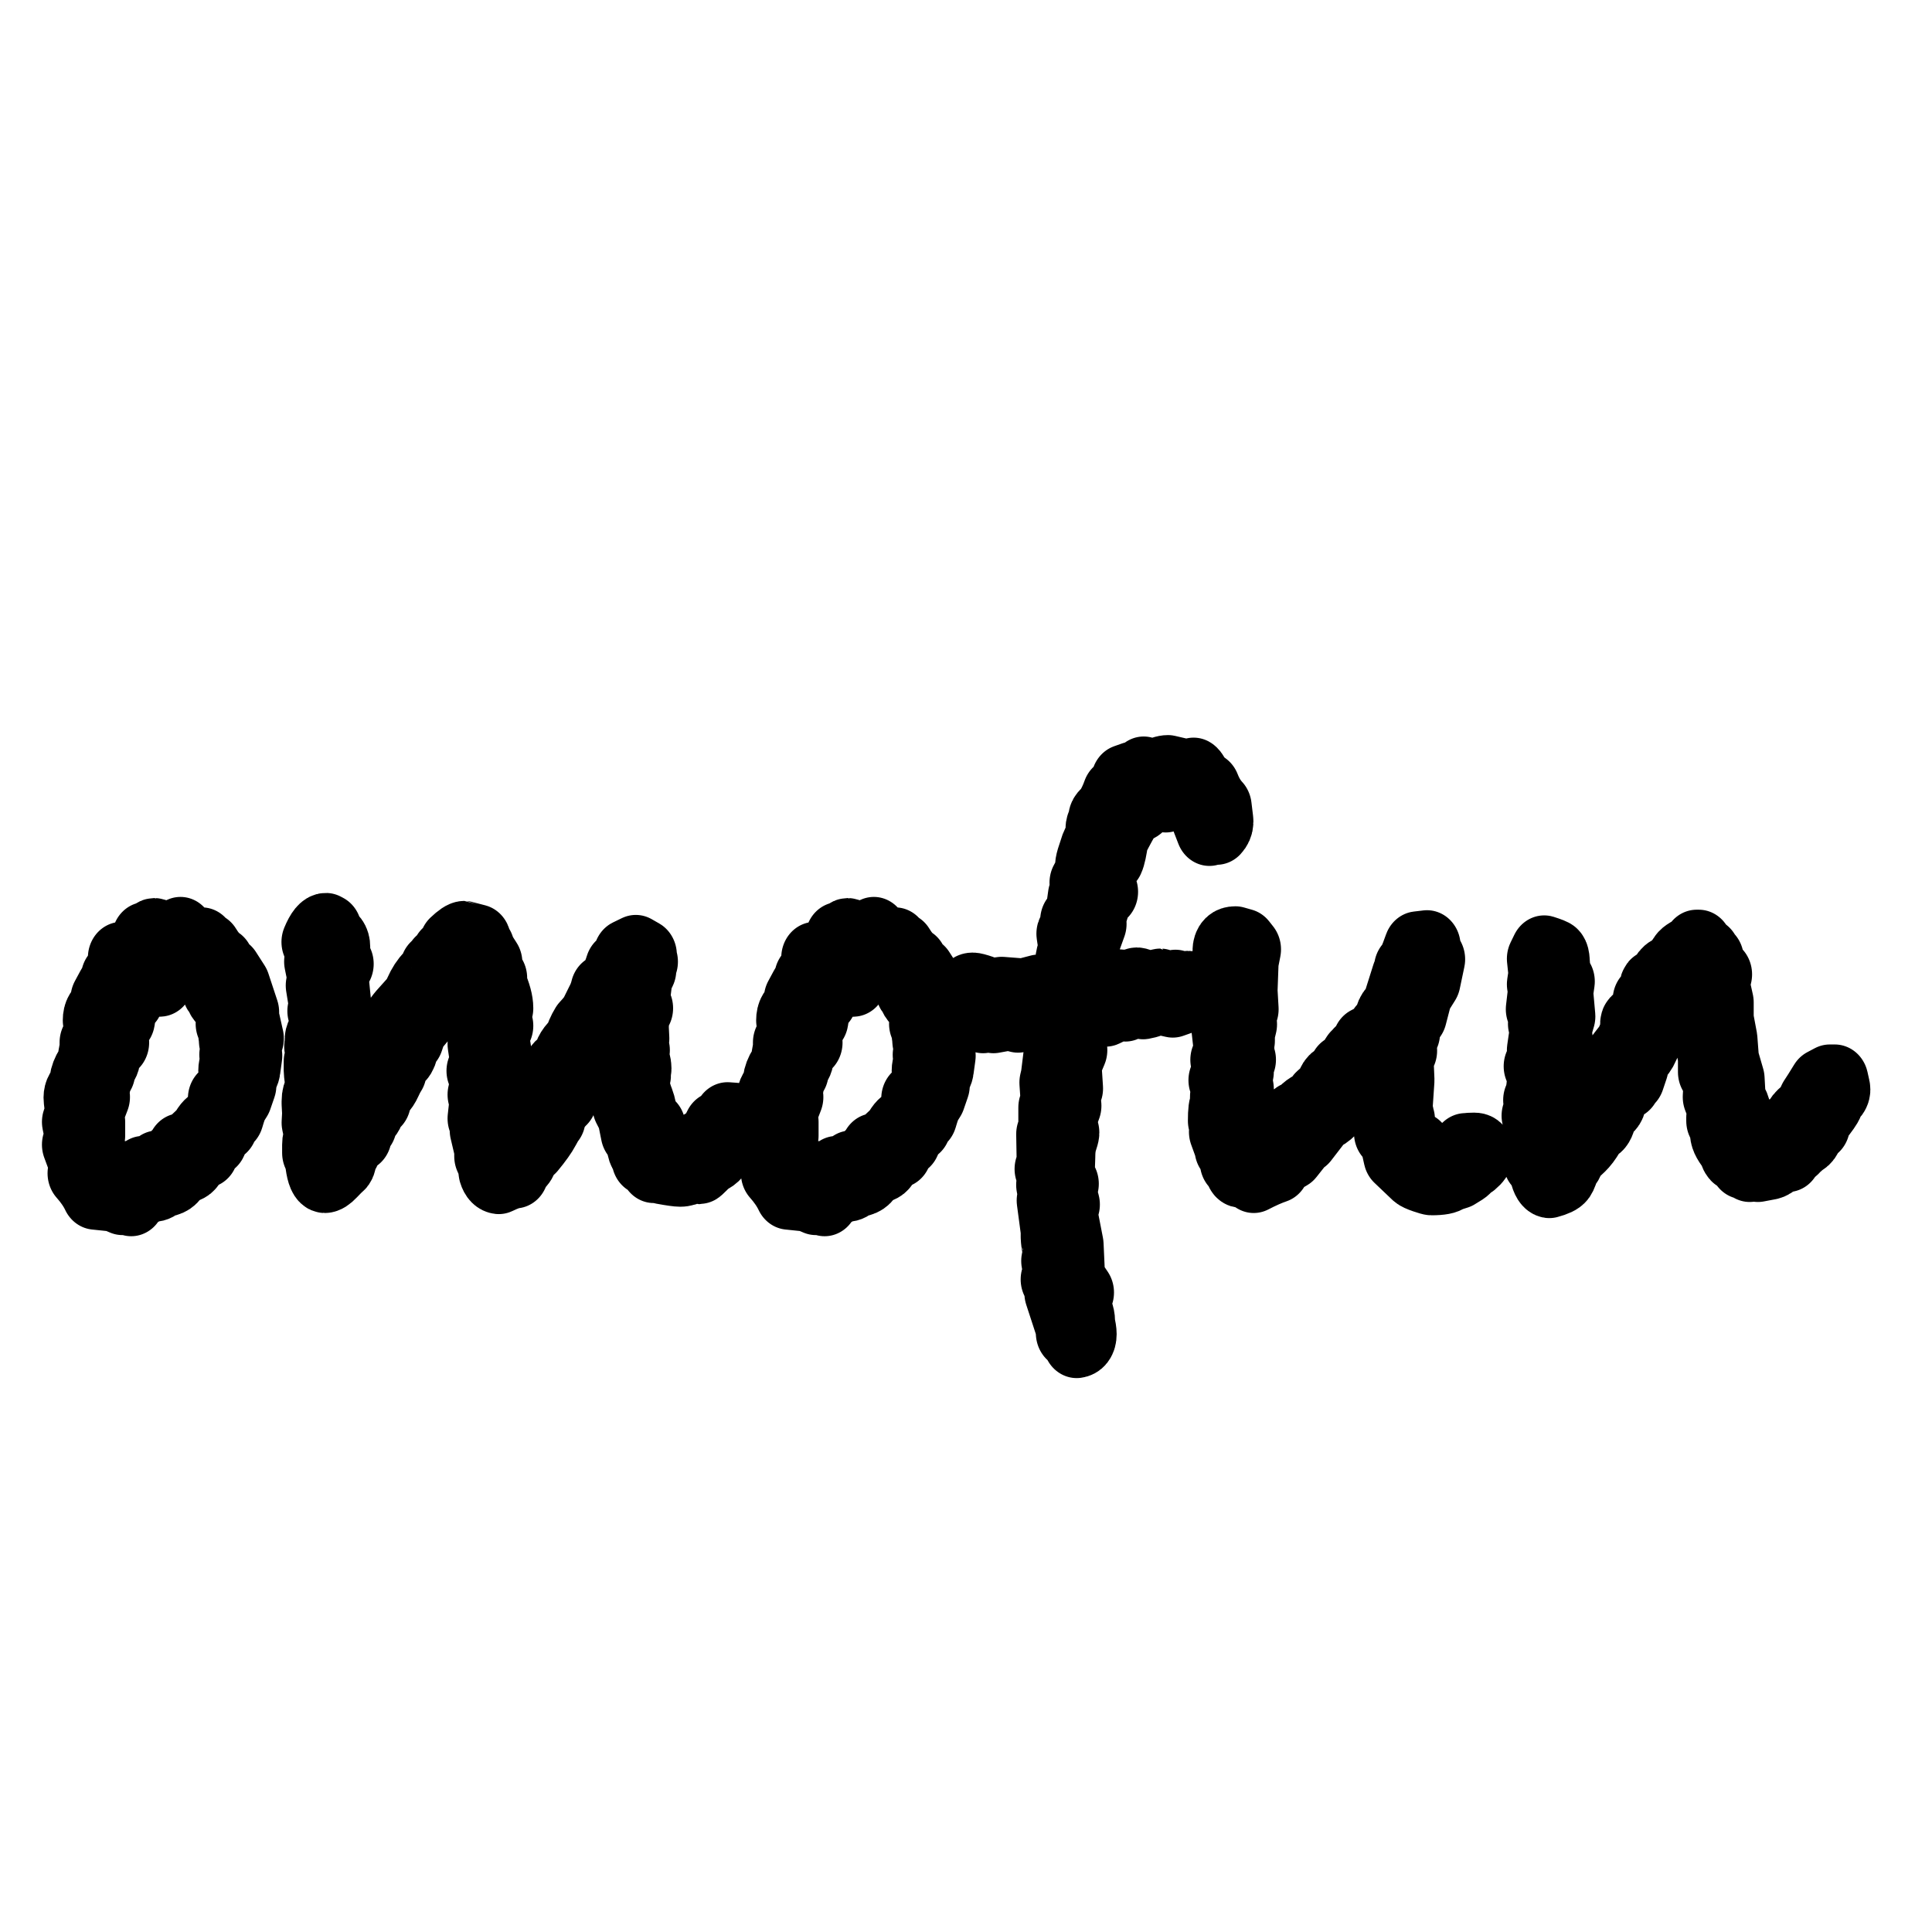
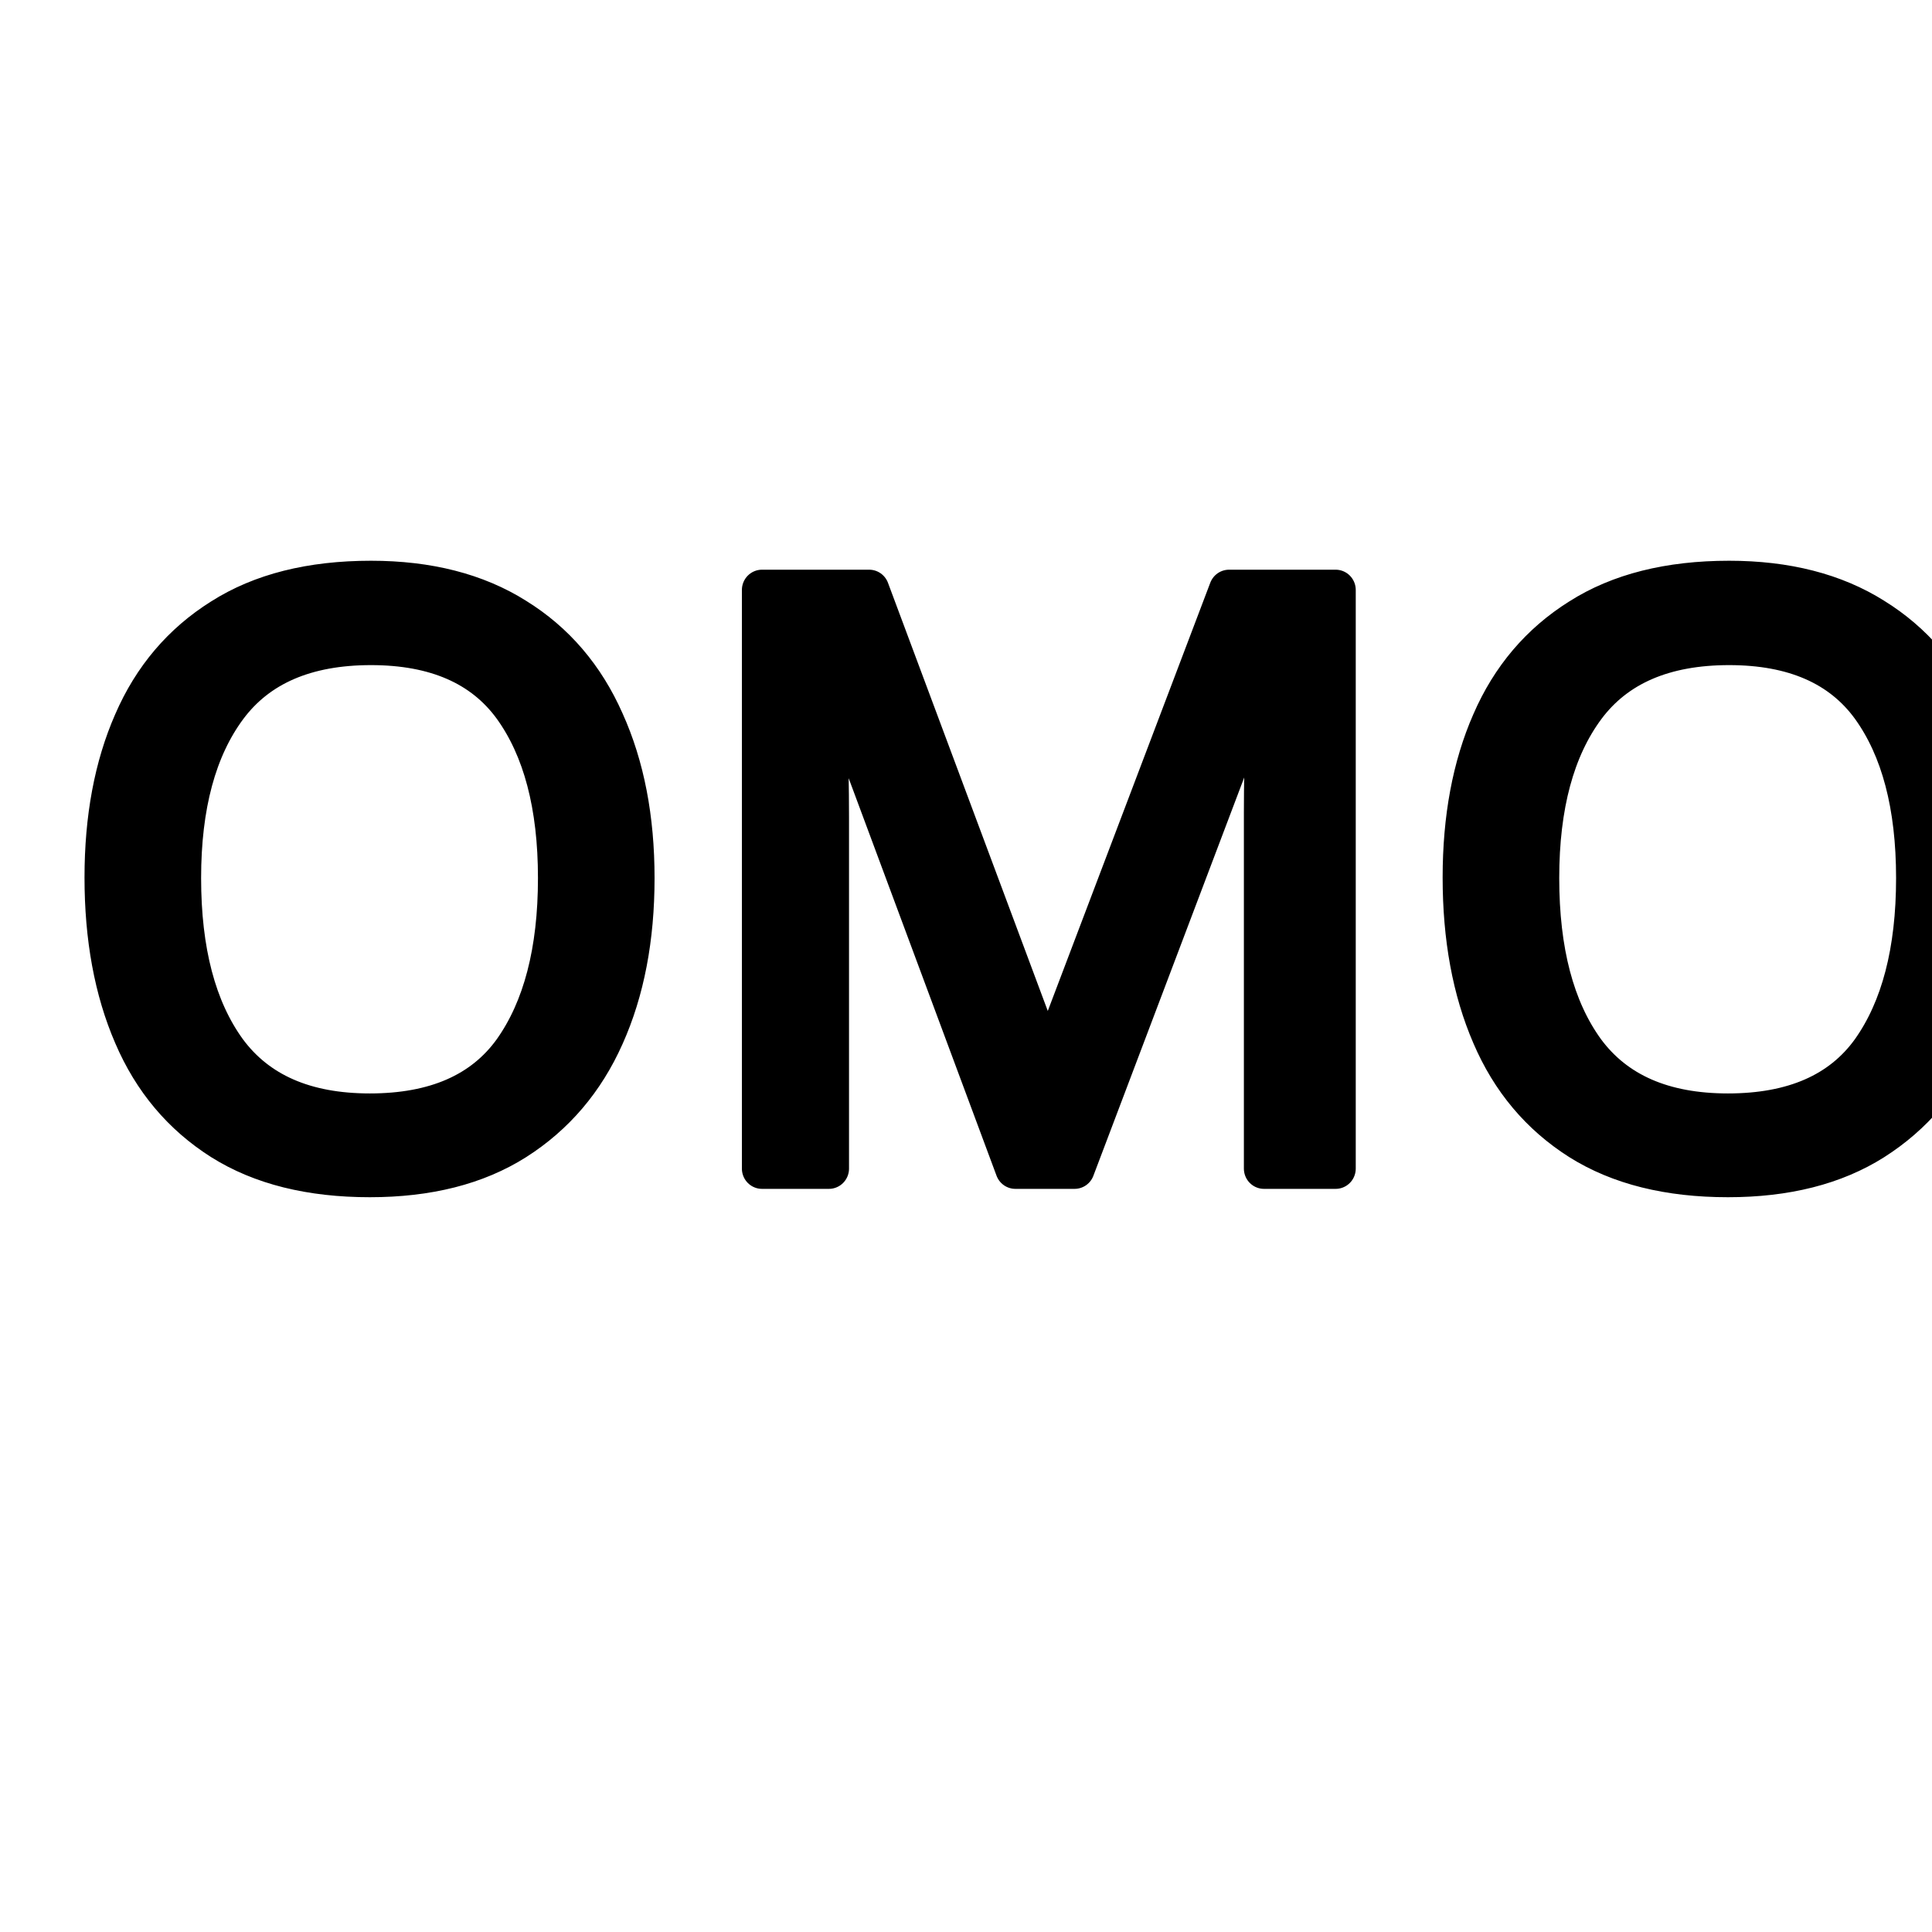
<svg xmlns="http://www.w3.org/2000/svg" width="192" height="192" viewBox="0 0 50.8 50.8" version="1.1" id="svg1">
  <defs id="defs1">
    <linearGradient id="linearGradient4">
      <stop style="stop-color:#000000;stop-opacity:1;" offset="0" id="stop4" />
      <stop style="stop-color:#000000;stop-opacity:0;" offset="1" id="stop5" />
    </linearGradient>
  </defs>
  <g id="layer1">
-     <path style="font-size:14.817px;font-family:'Bradley Hand ITC';-inkscape-font-specification:'Bradley Hand ITC, Normal';stroke:#000000;stroke-width:1.821;stroke-linecap:round;stroke-linejoin:round" d="m 6.787,26.478 -0.101,0.311 0.058,0.13 -0.051,0.347 q -0.007,0.065 -0.109,0.232 v 0.174 l -0.109,0.297 -0.087,0.13 q -0.043,0.051 -0.145,0.376 l -0.109,0.043 -0.058,0.195 -0.159,0.101 -0.123,0.268 -0.217,0.101 -0.022,0.195 -0.188,0.072 q -0.137,0.181 -0.181,0.232 -0.036,0.051 -0.195,0.101 -0.152,0.051 -0.203,0.087 -0.036,0.232 -0.412,0.26 -0.087,0.109 -0.21,0.109 -0.036,0 -0.116,-0.029 -0.203,0.181 -0.376,0.217 l -0.116,0.181 -0.195,-0.116 -0.043,0.087 -0.217,-0.087 -0.521,-0.051 Q 2.453,30.182 2.2,29.914 l 0.058,-0.195 -0.21,-0.535 0.087,-0.174 -0.087,-0.405 0.087,-0.232 q 0,-0.036 -0.022,-0.188 -0.022,-0.159 -0.022,-0.203 0,-0.152 0.152,-0.246 v -0.08 q 0,-0.166 0.087,-0.326 h 0.087 Q 2.526,27.209 2.526,27.049 L 2.482,26.948 2.526,26.724 V 26.579 q 0.13,-0.159 0.13,-0.326 l -0.043,-0.239 q 0,-0.109 0.043,-0.174 0.224,-0.116 0.224,-0.224 0,-0.072 -0.058,-0.152 l 0.145,-0.253 q 0.029,-0.058 0.087,-0.094 0.065,-0.036 0.08,-0.051 l -0.029,-0.145 q 0.232,-0.022 0.232,-0.239 0,-0.13 -0.043,-0.268 0.492,0 0.651,-0.506 h 0.094 q 0.101,-0.101 0.145,-0.101 0.014,0 0.123,0.036 0.116,0.036 0.355,0.036 l 0.232,-0.101 v 0.101 q 0.152,0.014 0.376,0.166 h 0.203 q 0.072,0.145 0.137,0.145 l 0.029,-0.014 q 0.166,0.26 0.34,0.369 l 0.072,0.181 0.137,0.058 0.232,0.34 0.239,0.68 v 0.137 z m -0.47,0.412 q 0.087,-0.109 0.087,-0.181 0,-0.051 -0.051,-0.101 -0.051,-0.058 -0.051,-0.072 h 0.087 q -0.022,-0.087 -0.101,-0.152 l 0.029,-0.043 -0.101,-0.239 0.029,-0.326 -0.137,-0.232 Q 5.948,25.443 5.948,25.393 v -0.043 q 0,-0.058 -0.058,-0.072 -0.051,-0.022 -0.051,-0.065 v -0.014 q 0,-0.022 0.065,-0.188 L 5.81,24.937 5.666,24.922 5.608,24.814 5.666,24.727 5.47,24.626 5.326,24.488 4.906,24.315 4.732,24.279 q -0.427,0 -0.42,0.239 l 0.022,0.492 -0.297,0.014 -0.463,0.282 -0.043,0.159 -0.166,0.109 -0.072,0.427 -0.145,0.101 q -0.043,0.022 -0.043,0.21 0,0.166 0.029,0.268 l -0.181,0.101 q -0.058,0.029 -0.058,0.282 0,0.116 -0.137,0.224 v 0.145 l -0.13,0.21 v 0.13 l -0.043,0.094 0.029,0.203 -0.195,0.477 0.065,0.159 v 0.347 l -0.065,0.246 0.014,0.362 0.217,0.282 q 0.036,0.058 0.26,0.159 l 0.043,0.072 0.101,-0.029 0.094,0.029 0.174,-0.072 0.355,0.014 0.166,-0.043 0.043,-0.101 0.152,0.014 q 0.232,0 0.232,-0.152 l 0.21,0.058 0.043,-0.116 0.137,-0.014 0.072,-0.166 q 0.159,-0.123 0.174,-0.203 h 0.239 l 0.072,-0.152 0.253,-0.224 0.094,-0.137 q 0.058,-0.08 0.13,-0.123 l 0.21,-0.109 q 0.036,-0.203 0.13,-0.412 L 6.006,28.004 6.215,27.91 6.186,27.838 q 0.087,-0.123 0.159,-0.21 h -0.072 q 0.058,-0.08 0.058,-0.13 0,-0.043 -0.022,-0.109 -0.022,-0.065 -0.022,-0.087 0,-0.094 0.043,-0.203 0.043,-0.109 0.043,-0.137 0,-0.051 -0.058,-0.072 z m 13.637,1.852 -0.08,0.116 -0.101,0.029 q 0,0.145 -0.101,0.224 -0.094,0.08 -0.094,0.123 v 0.029 l -0.043,0.029 q -0.043,0.101 -0.159,0.181 -0.109,0.072 -0.137,0.072 l -0.13,-0.022 -0.014,0.152 q -0.123,0.116 -0.137,0.116 -0.014,0 -0.188,-0.029 -0.159,0.094 -0.326,0.094 -0.116,0 -0.492,-0.065 -0.051,-0.072 -0.101,-0.072 -0.051,0 -0.123,0.043 -0.036,-0.101 -0.232,-0.203 l 0.029,-0.109 q -0.166,-0.072 -0.166,-0.297 l 0.014,-0.13 -0.174,-0.137 -0.094,-0.441 -0.13,-0.239 v -0.101 l -0.101,-0.477 0.014,-0.188 -0.109,-0.521 -0.014,-0.224 0.029,-0.456 -0.058,-0.579 -0.195,0.21 -0.311,0.543 -0.13,0.311 q -0.289,0.203 -0.369,0.477 -0.152,0 -0.152,0.326 -0.087,0.094 -0.152,0.21 -0.065,0.109 -0.109,0.174 -0.036,0.065 -0.036,0.072 v 0.036 q -0.246,0.224 -0.311,0.499 -0.036,0.029 -0.145,0.224 -0.109,0.195 -0.383,0.506 -0.137,0.058 -0.224,0.268 -0.058,0.137 -0.159,0.166 -0.094,0.029 -0.094,0.152 v 0.065 q -0.116,0 -0.441,0.145 -0.13,-0.014 -0.181,-0.174 l -0.029,-0.21 -0.087,-0.181 v -0.174 l -0.123,-0.492 q 0.014,-0.043 0.014,-0.101 0,-0.072 -0.072,-0.195 l 0.058,-0.499 -0.058,-0.109 0.058,-0.239 -0.029,-0.13 v -0.101 l -0.058,-0.137 0.101,-0.217 -0.072,-0.463 0.029,-0.13 0.043,-0.55 -0.101,-0.34 0.029,-0.268 -0.072,-0.21 q -0.137,-0.34 -0.174,-0.441 -0.029,-0.109 -0.094,-0.109 -0.014,-0.014 -0.058,-0.014 -0.051,0 -0.369,0.21 l -0.21,0.282 -0.181,0.181 -0.398,0.543 -0.029,0.166 -0.239,0.268 -0.101,0.282 q -0.087,0.08 -0.145,0.253 -0.051,0.174 -0.123,0.195 -0.065,0.022 -0.181,0.109 l -0.014,0.268 q -0.065,0.094 -0.13,0.232 -0.065,0.137 -0.159,0.224 -0.094,0.087 -0.137,0.304 -0.166,0 -0.166,0.203 -0.043,0.152 -0.159,0.152 -0.058,0.145 -0.058,0.21 v 0.043 q -0.181,0.152 -0.181,0.188 0,0.043 0.043,0.094 -0.166,0.08 -0.26,0.275 -0.094,0.195 -0.152,0.239 v 0.065 q 0,0.101 -0.058,0.145 -0.058,0.043 -0.203,0.188 -0.137,0.137 -0.232,0.137 -0.109,0 -0.159,-0.34 0.014,-0.029 0.014,-0.087 0,-0.116 -0.101,-0.195 v -0.21 q 0,-0.116 0.058,-0.232 l -0.072,-0.326 0.014,-0.239 -0.014,-0.253 v -0.058 q 0,-0.159 0.072,-0.239 l 0.029,-0.116 q 0,-0.058 -0.022,-0.224 -0.022,-0.166 -0.022,-0.195 v -0.239 q 0.043,-0.145 0.13,-0.232 L 8.617,26.68 q 0.058,-0.051 0.036,-0.101 -0.022,-0.058 -0.022,-0.087 0,-0.051 0.072,-0.174 0.08,-0.13 0.101,-0.26 l -0.101,-0.282 0.043,-0.145 -0.087,-0.506 0.043,-0.203 -0.087,-0.405 0.029,-0.268 -0.101,-0.232 q 0.152,-0.347 0.297,-0.34 l 0.058,0.029 0.043,0.203 q 0.188,0.043 0.188,0.239 l -0.029,0.311 q 0,0.094 0.123,0.116 -0.137,0.21 -0.137,0.311 v 0.051 l 0.08,0.752 -0.036,0.564 -0.058,0.159 0.058,0.181 -0.043,0.072 0.065,0.109 Q 9.044,26.854 9.044,26.963 l 0.029,0.123 q 0,0.109 -0.087,0.174 l 0.058,0.412 -0.058,0.152 q -0.065,0.159 -0.043,0.268 0.029,0.109 0.029,0.159 0,0.094 -0.029,0.123 0.072,0.145 0.072,0.159 0,0.058 -0.072,0.152 l 0.145,0.101 0.282,-0.369 0.058,-0.21 q 0.08,-0.043 0.13,-0.123 0.051,-0.087 0.072,-0.181 0.022,-0.094 0.174,-0.304 0.029,0 0.087,-0.072 0.065,-0.072 0.152,-0.21 0.094,-0.137 0.217,-0.268 0.022,-0.072 0.065,-0.145 0.051,-0.08 0.094,-0.13 0.051,-0.051 0.123,-0.297 l 0.166,-0.297 0.022,-0.109 q 0.022,-0.058 0.145,-0.195 l 0.275,-0.289 q 0.051,0 0.174,-0.26 0.123,-0.26 0.275,-0.398 0.152,-0.145 0.159,-0.246 0.13,-0.022 0.13,-0.137 0.159,-0.065 0.181,-0.203 l 0.043,0.014 q 0.072,0 0.166,-0.282 0.217,-0.195 0.311,-0.195 0.007,0 0.355,0.087 0.029,0.058 0.029,0.094 0,0.029 -0.029,0.087 l 0.101,0.029 q 0,0.072 0.21,0.369 v 0.239 l 0.13,0.152 v 0.188 q 0.166,0.355 0.166,0.579 l -0.058,0.239 0.058,0.21 -0.137,0.159 0.08,0.463 q -0.051,0.152 -0.051,0.355 l 0.051,0.398 -0.036,0.13 0.036,0.152 -0.051,0.058 q 0.109,0.47 0.109,0.803 l -0.029,0.116 -0.065,0.058 q 0.109,0.159 0.109,0.34 l 0.253,0.08 0.68,-0.832 q 0.043,-0.043 0.13,-0.246 0.094,-0.21 0.166,-0.333 0.08,0 0.109,-0.21 0.036,-0.217 0.174,-0.246 0,-0.109 0.029,-0.152 0.029,-0.051 0.253,-0.195 v -0.029 q 0,-0.203 0.282,-0.427 0.065,-0.224 0.188,-0.412 0.203,-0.203 0.26,-0.318 l 0.152,-0.289 q 0.094,-0.166 0.137,-0.34 0.239,-0.087 0.398,-0.579 0.166,-0.043 0.224,-0.311 l 0.239,-0.109 0.203,0.109 -0.072,0.072 0.101,0.101 q -0.116,0.043 -0.116,0.109 0,0.065 0.072,0.101 l -0.101,0.195 -0.087,0.68 q 0.065,0.036 0.101,0.101 -0.116,0.174 -0.116,0.506 l 0.014,0.268 -0.029,0.101 0.043,0.195 q -0.014,0.022 -0.058,0.065 -0.036,0.036 -0.036,0.08 0,0.043 0.051,0.13 0.087,0.029 0.087,0.195 0,0.043 -0.043,0.087 0.029,0.036 0.029,0.08 0,0.022 -0.043,0.087 0,0.282 0.137,0.6 0.058,0.137 0.116,0.528 l 0.188,0.101 0.072,0.326 q 0.166,0.087 0.21,0.195 l 0.181,0.072 0.217,0.043 q 0.116,0.029 0.166,0.029 0.08,0 0.21,-0.051 0.13,-0.051 0.21,-0.101 0.08,-0.058 0.275,-0.145 0.123,-0.159 0.224,-0.355 l 0.195,-0.087 0.087,-0.152 0.203,0.014 q 0,0.203 0.022,0.224 z m 5.636,-2.264 -0.101,0.311 0.058,0.13 -0.051,0.347 q -0.007,0.065 -0.109,0.232 v 0.174 l -0.109,0.297 -0.087,0.13 q -0.043,0.051 -0.145,0.376 l -0.109,0.043 -0.058,0.195 -0.159,0.101 -0.123,0.268 -0.217,0.101 -0.022,0.195 -0.188,0.072 q -0.137,0.181 -0.181,0.232 -0.036,0.051 -0.195,0.101 -0.152,0.051 -0.203,0.087 -0.036,0.232 -0.412,0.26 -0.087,0.109 -0.21,0.109 -0.036,0 -0.116,-0.029 -0.203,0.181 -0.376,0.217 l -0.116,0.181 -0.195,-0.116 -0.043,0.087 -0.217,-0.087 -0.521,-0.051 q -0.13,-0.26 -0.383,-0.528 l 0.058,-0.195 -0.21,-0.535 0.087,-0.174 -0.087,-0.405 0.087,-0.232 q 0,-0.036 -0.022,-0.188 -0.022,-0.159 -0.022,-0.203 0,-0.152 0.152,-0.246 v -0.08 q 0,-0.166 0.087,-0.326 h 0.087 q 0.109,-0.123 0.109,-0.282 l -0.043,-0.101 0.043,-0.224 V 26.579 q 0.13,-0.159 0.13,-0.326 l -0.043,-0.239 q 0,-0.109 0.043,-0.174 0.224,-0.116 0.224,-0.224 0,-0.072 -0.058,-0.152 l 0.145,-0.253 q 0.029,-0.058 0.087,-0.094 0.065,-0.036 0.08,-0.051 l -0.029,-0.145 q 0.232,-0.022 0.232,-0.239 0,-0.13 -0.043,-0.268 0.492,0 0.651,-0.506 h 0.094 q 0.101,-0.101 0.145,-0.101 0.014,0 0.123,0.036 0.116,0.036 0.355,0.036 l 0.232,-0.101 v 0.101 q 0.152,0.014 0.376,0.166 h 0.203 q 0.072,0.145 0.137,0.145 l 0.029,-0.014 q 0.166,0.26 0.34,0.369 l 0.072,0.181 0.137,0.058 0.232,0.34 0.239,0.68 v 0.137 z m -0.47,0.412 q 0.087,-0.109 0.087,-0.181 0,-0.051 -0.051,-0.101 -0.051,-0.058 -0.051,-0.072 h 0.087 q -0.022,-0.087 -0.101,-0.152 l 0.029,-0.043 -0.101,-0.239 0.029,-0.326 -0.137,-0.232 q -0.159,-0.101 -0.159,-0.152 v -0.043 q 0,-0.058 -0.058,-0.072 -0.051,-0.022 -0.051,-0.065 v -0.014 q 0,-0.022 0.065,-0.188 l -0.094,-0.072 -0.145,-0.014 -0.058,-0.109 0.058,-0.087 -0.195,-0.101 -0.145,-0.137 -0.42,-0.174 -0.174,-0.036 q -0.427,0 -0.42,0.239 l 0.022,0.492 -0.297,0.014 -0.463,0.282 -0.043,0.159 -0.166,0.109 -0.072,0.427 -0.145,0.101 q -0.043,0.022 -0.043,0.21 0,0.166 0.029,0.268 l -0.181,0.101 q -0.058,0.029 -0.058,0.282 0,0.116 -0.137,0.224 v 0.145 l -0.13,0.21 v 0.13 l -0.043,0.094 0.029,0.203 -0.195,0.477 0.065,0.159 v 0.347 l -0.065,0.246 0.014,0.362 0.217,0.282 q 0.036,0.058 0.26,0.159 l 0.043,0.072 0.101,-0.029 0.094,0.029 0.174,-0.072 0.355,0.014 0.166,-0.043 0.043,-0.101 0.152,0.014 q 0.232,0 0.232,-0.152 l 0.21,0.058 0.043,-0.116 0.137,-0.014 0.072,-0.166 q 0.159,-0.123 0.174,-0.203 h 0.239 l 0.072,-0.152 0.253,-0.224 0.094,-0.137 q 0.058,-0.08 0.13,-0.123 l 0.21,-0.109 q 0.036,-0.203 0.13,-0.412 l -0.029,-0.13 0.21,-0.094 -0.029,-0.072 q 0.087,-0.123 0.159,-0.21 h -0.072 q 0.058,-0.08 0.058,-0.13 0,-0.043 -0.022,-0.109 -0.022,-0.065 -0.022,-0.087 0,-0.094 0.043,-0.203 0.043,-0.109 0.043,-0.137 0,-0.051 -0.058,-0.072 z m 7.958,-5.94 q 0,0.101 -0.087,0.188 l -0.058,-0.058 -0.137,0.087 -0.116,-0.282 q -0.137,-0.398 -0.239,-0.514 -0.094,-0.123 -0.145,-0.123 l -0.109,0.08 q -0.166,-0.116 -0.412,-0.137 l -0.166,0.123 q -0.116,-0.065 -0.232,-0.065 l -0.362,0.051 q -0.058,0.094 -0.058,0.188 -0.036,0.058 -0.058,0.058 -0.014,0 -0.036,-0.029 -0.022,-0.029 -0.036,-0.029 -0.109,0 -0.593,0.89 -0.058,0.391 -0.116,0.506 l -0.08,0.014 q -0.08,0.304 -0.203,0.55 l 0.116,0.289 -0.181,0.08 q -0.051,0.376 -0.145,0.499 l 0.014,0.239 -0.21,0.55 0.029,0.282 q 0,0.101 -0.101,0.311 -0.072,0.087 -0.072,0.282 0,0.253 0.239,0.253 h 0.087 q 0.109,-0.094 0.224,-0.094 h 0.058 q 0.08,0 0.224,-0.029 0.022,-0.022 0.159,0 0.145,0.014 0.253,0.014 h 0.116 q 0.152,-0.058 0.181,-0.058 0.058,0 0.311,0.101 l 0.326,-0.072 q 0.007,0 0.072,0.029 0.072,0.029 0.152,0.029 0.116,0 0.188,-0.029 0.08,0.109 0.137,0.109 0.123,-0.08 0.188,-0.08 0.043,0 0.043,0.08 0,0.029 -0.029,0.174 l -0.412,0.137 -0.441,-0.094 q -0.101,0.094 -0.362,0.137 -0.109,-0.123 -0.188,-0.123 -0.051,0 -0.297,0.181 -0.065,0 -0.268,-0.043 l -0.043,0.072 -0.224,0.101 -0.159,-0.087 -0.109,0.014 h -0.116 q -0.051,0.014 -0.145,0.109 -0.094,0.094 -0.21,0.101 l -0.166,0.188 0.043,0.195 -0.058,0.239 0.058,0.239 -0.159,0.355 0.043,0.622 -0.087,0.232 0.043,0.21 -0.137,0.355 0.08,0.326 v 0.014 q 0,0.029 -0.058,0.195 -0.051,0.166 -0.051,0.398 l -0.014,0.391 q 0,0.21 0.109,0.311 l -0.065,0.188 0.094,0.34 -0.065,0.224 0.166,0.803 0.043,0.883 0.239,0.333 -0.101,0.072 -0.051,0.224 q 0.181,0.239 0.181,0.441 v 0.072 q 0.043,0.159 0.043,0.253 0,0.188 -0.174,0.21 l -0.08,-0.166 -0.116,-0.072 -0.014,-0.166 -0.297,-0.854 v -0.224 l -0.101,-0.123 0.087,-0.145 -0.072,-0.326 0.058,-0.253 q 0,-0.007 -0.036,-0.109 -0.029,-0.101 -0.036,-0.253 0,-0.145 0,-0.159 l -0.109,-0.767 0.058,-0.029 -0.072,-0.369 0.029,-0.268 -0.072,-0.137 0.058,-0.101 -0.014,-0.789 0.058,-0.072 V 28.236 l 0.065,-0.13 -0.036,-0.506 0.036,-0.145 0.13,-0.991 q 0.007,-0.065 0.036,-0.181 0.036,-0.123 0.036,-0.181 0,-0.007 -0.13,-0.297 l -0.239,0.109 -0.224,-0.072 -0.145,0.087 -0.166,-0.109 -0.043,0.065 -0.239,0.043 -0.246,-0.058 -0.42,0.072 -0.217,-0.043 -0.065,0.043 q -0.246,-0.087 -0.34,-0.145 -0.087,-0.065 -0.145,-0.289 l 0.072,-0.217 q 0.022,-0.094 0.13,-0.094 0.065,0 0.268,0.065 l 0.043,0.101 0.477,-0.058 0.593,0.043 0.412,-0.101 0.297,0.014 q 0.203,0 0.282,0.101 0,-0.051 0.181,-0.116 l -0.043,-0.137 0.072,-0.297 0.022,-0.275 q 0.007,-0.137 0.094,-0.362 l -0.058,-0.369 q 0.007,-0.022 0.051,-0.094 0.051,-0.072 0.051,-0.174 v -0.072 l 0.137,-0.137 0.072,-0.485 0.087,-0.123 -0.043,-0.217 q 0.123,-0.203 0.166,-0.355 -0.014,-0.029 -0.014,-0.08 0,-0.065 0.058,-0.224 0.058,-0.159 0.08,-0.232 0.029,-0.072 0.094,-0.181 0.065,-0.116 0.065,-0.188 l -0.014,-0.08 v -0.043 q 0,-0.101 0.116,-0.174 l -0.043,-0.08 q 0,-0.058 0.13,-0.145 0.159,-0.239 0.253,-0.492 0.123,-0.014 0.239,-0.34 l 0.217,-0.072 h 0.195 l 0.101,-0.13 0.268,0.087 q 0.239,-0.123 0.391,-0.123 l 0.297,0.065 q 0.166,0.058 0.188,0.058 0.065,0 0.21,-0.058 0.058,0.036 0.13,0.217 l 0.224,0.152 q 0.123,0.297 0.311,0.485 l 0.043,0.333 z m 6.656,8.342 q 0.101,-0.014 0.239,-0.014 0.159,0 0.159,0.116 0,0.101 -0.159,0.224 l -0.109,0.058 -0.072,0.08 q -0.029,0.036 -0.253,0.159 l -0.239,0.072 q -0.087,0.087 -0.485,0.087 -0.036,0 -0.217,-0.058 -0.181,-0.058 -0.232,-0.101 l -0.485,-0.434 -0.109,-0.456 -0.145,-0.137 v -0.072 q 0,-0.217 -0.101,-0.383 l 0.014,-0.355 q 0.058,-0.26 0.058,-0.311 0,-0.166 -0.087,-0.326 l 0.043,-0.666 -0.166,0.087 -0.101,0.159 -0.137,0.094 q -0.072,0.043 -0.145,0.174 l -0.13,0.014 q -0.166,0.145 -0.166,0.297 -0.217,0.094 -0.275,0.26 -0.058,0.159 -0.224,0.34 -0.166,0.174 -0.253,0.203 -0.087,0.029 -0.137,0.087 l -0.427,0.521 h -0.043 l -0.347,0.412 -0.275,0.152 -0.123,0.188 q -0.253,0.08 -0.608,0.253 l -0.224,-0.145 q -0.036,0.014 -0.101,0.014 -0.087,0 -0.087,-0.08 0,-0.058 0.014,-0.087 l -0.152,-0.087 q 0,-0.065 0.051,-0.152 l -0.195,-0.188 0.116,-0.152 h -0.159 l -0.109,-0.282 0.109,-0.087 -0.137,-0.195 q 0,-0.362 0.051,-0.383 l 0.007,-0.253 q 0.007,-0.13 0.08,-0.311 l -0.123,-0.087 q 0.123,-0.166 0.123,-0.282 0,-0.087 -0.072,-0.239 0.087,-0.043 0.087,-0.232 0,-0.072 -0.014,-0.195 l -0.058,-0.492 0.174,-1.035 q -0.014,-0.268 -0.072,-0.564 l -0.058,-0.253 q 0,-0.232 0.253,-0.232 l 0.217,0.058 0.109,0.13 -0.065,0.311 -0.029,0.745 0.029,0.47 -0.101,0.239 0.058,0.145 -0.058,0.224 v 0.195 q -0.058,0.022 -0.036,0.094 0.022,0.065 0.022,0.094 0,0.087 -0.058,0.166 l 0.101,0.13 -0.145,0.181 0.087,0.13 -0.043,0.195 0.043,0.239 v 0.282 l 0.087,0.101 -0.072,0.355 q 0,0.087 0.087,0.224 l -0.043,0.159 0.072,0.21 q 0.123,0.072 0.311,0.282 0.159,-0.022 0.282,-0.145 0.123,-0.123 0.311,-0.253 0,-0.014 -0.058,-0.014 0.239,-0.109 0.239,-0.239 0.166,-0.022 0.239,-0.058 l 0.029,-0.181 0.145,-0.058 q 0.166,-0.21 0.492,-0.282 l 0.014,-0.145 0.268,-0.224 q 0.036,-0.282 0.311,-0.297 l 0.058,-0.195 0.13,-0.058 0.195,-0.282 h 0.087 v -0.087 l 0.137,-0.072 0.087,-0.21 q 0.181,-0.094 0.355,-0.166 l 0.058,-0.159 0.109,-0.043 v -0.094 l 0.058,-0.014 q 0.036,-0.355 0.253,-0.355 l -0.043,-0.043 0.275,-0.818 h 0.065 v -0.203 h 0.014 q 0.051,0 0.253,-0.535 l 0.26,-0.029 -0.029,0.058 0.152,0.282 -0.123,0.55 -0.217,0.326 -0.152,0.55 -0.188,0.13 v 0.326 l -0.109,0.21 0.029,0.239 -0.101,0.101 0.029,0.651 -0.058,0.803 0.043,0.087 -0.014,0.116 h 0.043 v 0.224 q 0.239,0.347 0.239,0.441 l 0.21,0.051 0.043,0.13 q 0.203,0.087 0.355,0.166 l 0.195,-0.014 0.159,0.043 0.232,-0.094 q 0.109,-0.043 0.304,-0.203 z m 10.071,-1.541 q 0.029,0.116 -0.181,0.232 l 0.022,0.051 q 0,0.072 -0.195,0.311 -0.195,0.232 -0.195,0.355 l -0.159,0.043 q -0.007,0.304 -0.268,0.355 -0.022,0.087 -0.072,0.087 h -0.029 q -0.022,0.123 -0.166,0.123 l -0.087,0.174 -0.21,0.043 -0.174,0.116 q -0.036,0.022 -0.094,0.036 l -0.326,0.058 -0.116,-0.014 -0.109,0.014 -0.043,-0.058 -0.13,-0.014 -0.166,-0.21 h -0.072 q -0.058,-0.058 -0.058,-0.159 -0.239,-0.26 -0.239,-0.405 v -0.116 l -0.101,-0.195 v -0.087 l 0.072,-0.043 -0.058,-0.21 -0.109,-0.268 0.022,-0.398 -0.152,-0.239 V 26.963 q -0.21,-1.078 -0.21,-1.317 v -0.058 q -0.029,-0.116 -0.029,-0.166 0,-0.058 0.014,-0.087 -0.166,-0.253 -0.174,-0.412 l -0.072,-0.065 -0.311,0.326 -0.152,0.21 -0.521,0.622 -0.203,0.369 q -0.109,0.239 -0.174,0.355 -0.065,0.109 -0.289,0.326 l 0.043,0.137 -0.101,0.282 -0.116,0.014 v 0.13 h -0.08 l -0.282,0.34 q -0.014,0.246 -0.188,0.282 -0.065,0.094 -0.116,0.275 -0.051,0.181 -0.166,0.188 l -0.058,0.058 q -0.137,0.239 -0.26,0.369 -0.116,0.123 -0.333,0.282 -0.051,0.246 -0.181,0.297 l -0.014,0.072 q -0.007,0.101 -0.072,0.195 -0.065,0.087 -0.355,0.159 -0.109,-0.014 -0.166,-0.246 -0.058,-0.232 -0.174,-0.282 l -0.043,-0.094 0.116,-0.188 -0.014,-0.181 0.072,-0.072 -0.072,-0.13 0.014,-0.181 -0.116,-0.326 0.101,-0.195 -0.058,-0.203 q 0.101,-0.203 0.101,-0.608 v -0.08 q 0,-0.036 -0.087,-0.174 0.116,-0.094 0.116,-0.181 l -0.029,-0.232 0.087,-0.564 -0.058,-0.109 0.014,-0.232 -0.072,-0.137 0.058,-0.47 -0.029,-0.166 0.043,-0.268 -0.043,-0.383 0.101,-0.195 q 0.268,0.08 0.289,0.109 0.029,0.029 0.036,0.137 0.014,0.101 0.014,0.333 l 0.123,0.195 -0.043,0.282 0.058,0.608 -0.101,0.326 0.043,0.383 v 0.181 l -0.137,0.217 0.094,0.311 q -0.043,0.065 -0.109,0.405 l 0.072,0.174 q -0.123,0.398 -0.116,0.579 l 0.014,0.535 0.043,0.072 0.181,-0.087 h 0.145 l 0.08,-0.326 q 0.166,-0.051 0.203,-0.166 0.022,-0.174 0.224,-0.174 0.022,-0.166 0.101,-0.224 0.058,0 0.137,-0.21 0.152,-0.152 0.239,-0.311 v -0.203 h 0.014 q 0.058,0 0.13,-0.101 0.08,-0.109 0.195,-0.109 0.051,-0.188 0.13,-0.268 l 0.21,-0.253 0.188,-0.412 q -0.029,-0.116 -0.029,-0.152 0,-0.043 0.043,-0.043 0.297,-0.195 0.297,-0.383 v -0.181 q 0.224,-0.087 0.224,-0.159 0,-0.029 -0.022,-0.08 -0.022,-0.058 -0.022,-0.072 0,-0.072 0.058,-0.072 0.051,0 0.116,0.043 0.109,-0.398 0.333,-0.398 0.043,0 0.13,0.029 0,-0.21 0.13,-0.34 0.029,-0.094 0.347,-0.224 l 0.072,-0.116 h 0.058 q 0.123,0.166 0.21,0.21 l 0.029,0.101 0.072,0.029 0.029,0.282 0.195,0.116 -0.065,0.253 0.109,0.463 v 0.427 l 0.101,0.506 0.043,0.528 0.152,0.492 0.029,0.492 q 0.007,0.014 0.072,0.145 0.072,0.123 0.101,0.326 l 0.065,0.043 v 0.224 l 0.13,0.145 -0.029,0.109 0.101,0.058 v 0.072 q 0.137,0.087 0.239,0.087 0.123,0 0.224,-0.058 0.051,0.029 0.072,0.029 0.065,0 0.13,-0.116 0.21,-0.022 0.21,-0.116 v -0.036 q 0.022,-0.051 0.297,-0.145 0.072,-0.087 0.152,-0.145 l -0.014,-0.036 q 0.014,-0.036 0.051,-0.08 0.043,-0.051 0.145,-0.13 0.101,-0.087 0.137,-0.159 l 0.08,-0.159 q 0.094,-0.13 0.282,-0.42 l 0.203,-0.101 h 0.137 z" id="text1" transform="scale(0.9696424,1.031308)" aria-label="omofun" />
+     <text xml:space="preserve" style="font-size:14.866px;font-family:'Bradley Hand ITC';-inkscape-font-specification:'Bradley Hand ITC, Normal';text-align:start;writing-mode:lr-tb;direction:ltr;text-anchor:start;fill:#000000;stroke:#000000;stroke-width:1.062;stroke-linecap:round;stroke-linejoin:round;stroke-dasharray:none" x="1.465" y="30.612" id="text1" transform="scale(0.9961735,1.003841)">
+       <tspan id="tspan1" style="font-style:normal;font-variant:normal;font-weight:normal;font-stretch:normal;font-size:21.238px;font-family:'Bradley Hand ITC';-inkscape-font-specification:'Bradley Hand ITC, Normal';font-variant-ligatures:normal;font-variant-caps:normal;font-variant-numeric:normal;font-variant-east-asian:normal;stroke-width:1.062;stroke-dasharray:none" x="1.465" y="30.612">OMO</tspan>
+     </text>
  </g>
</svg>
